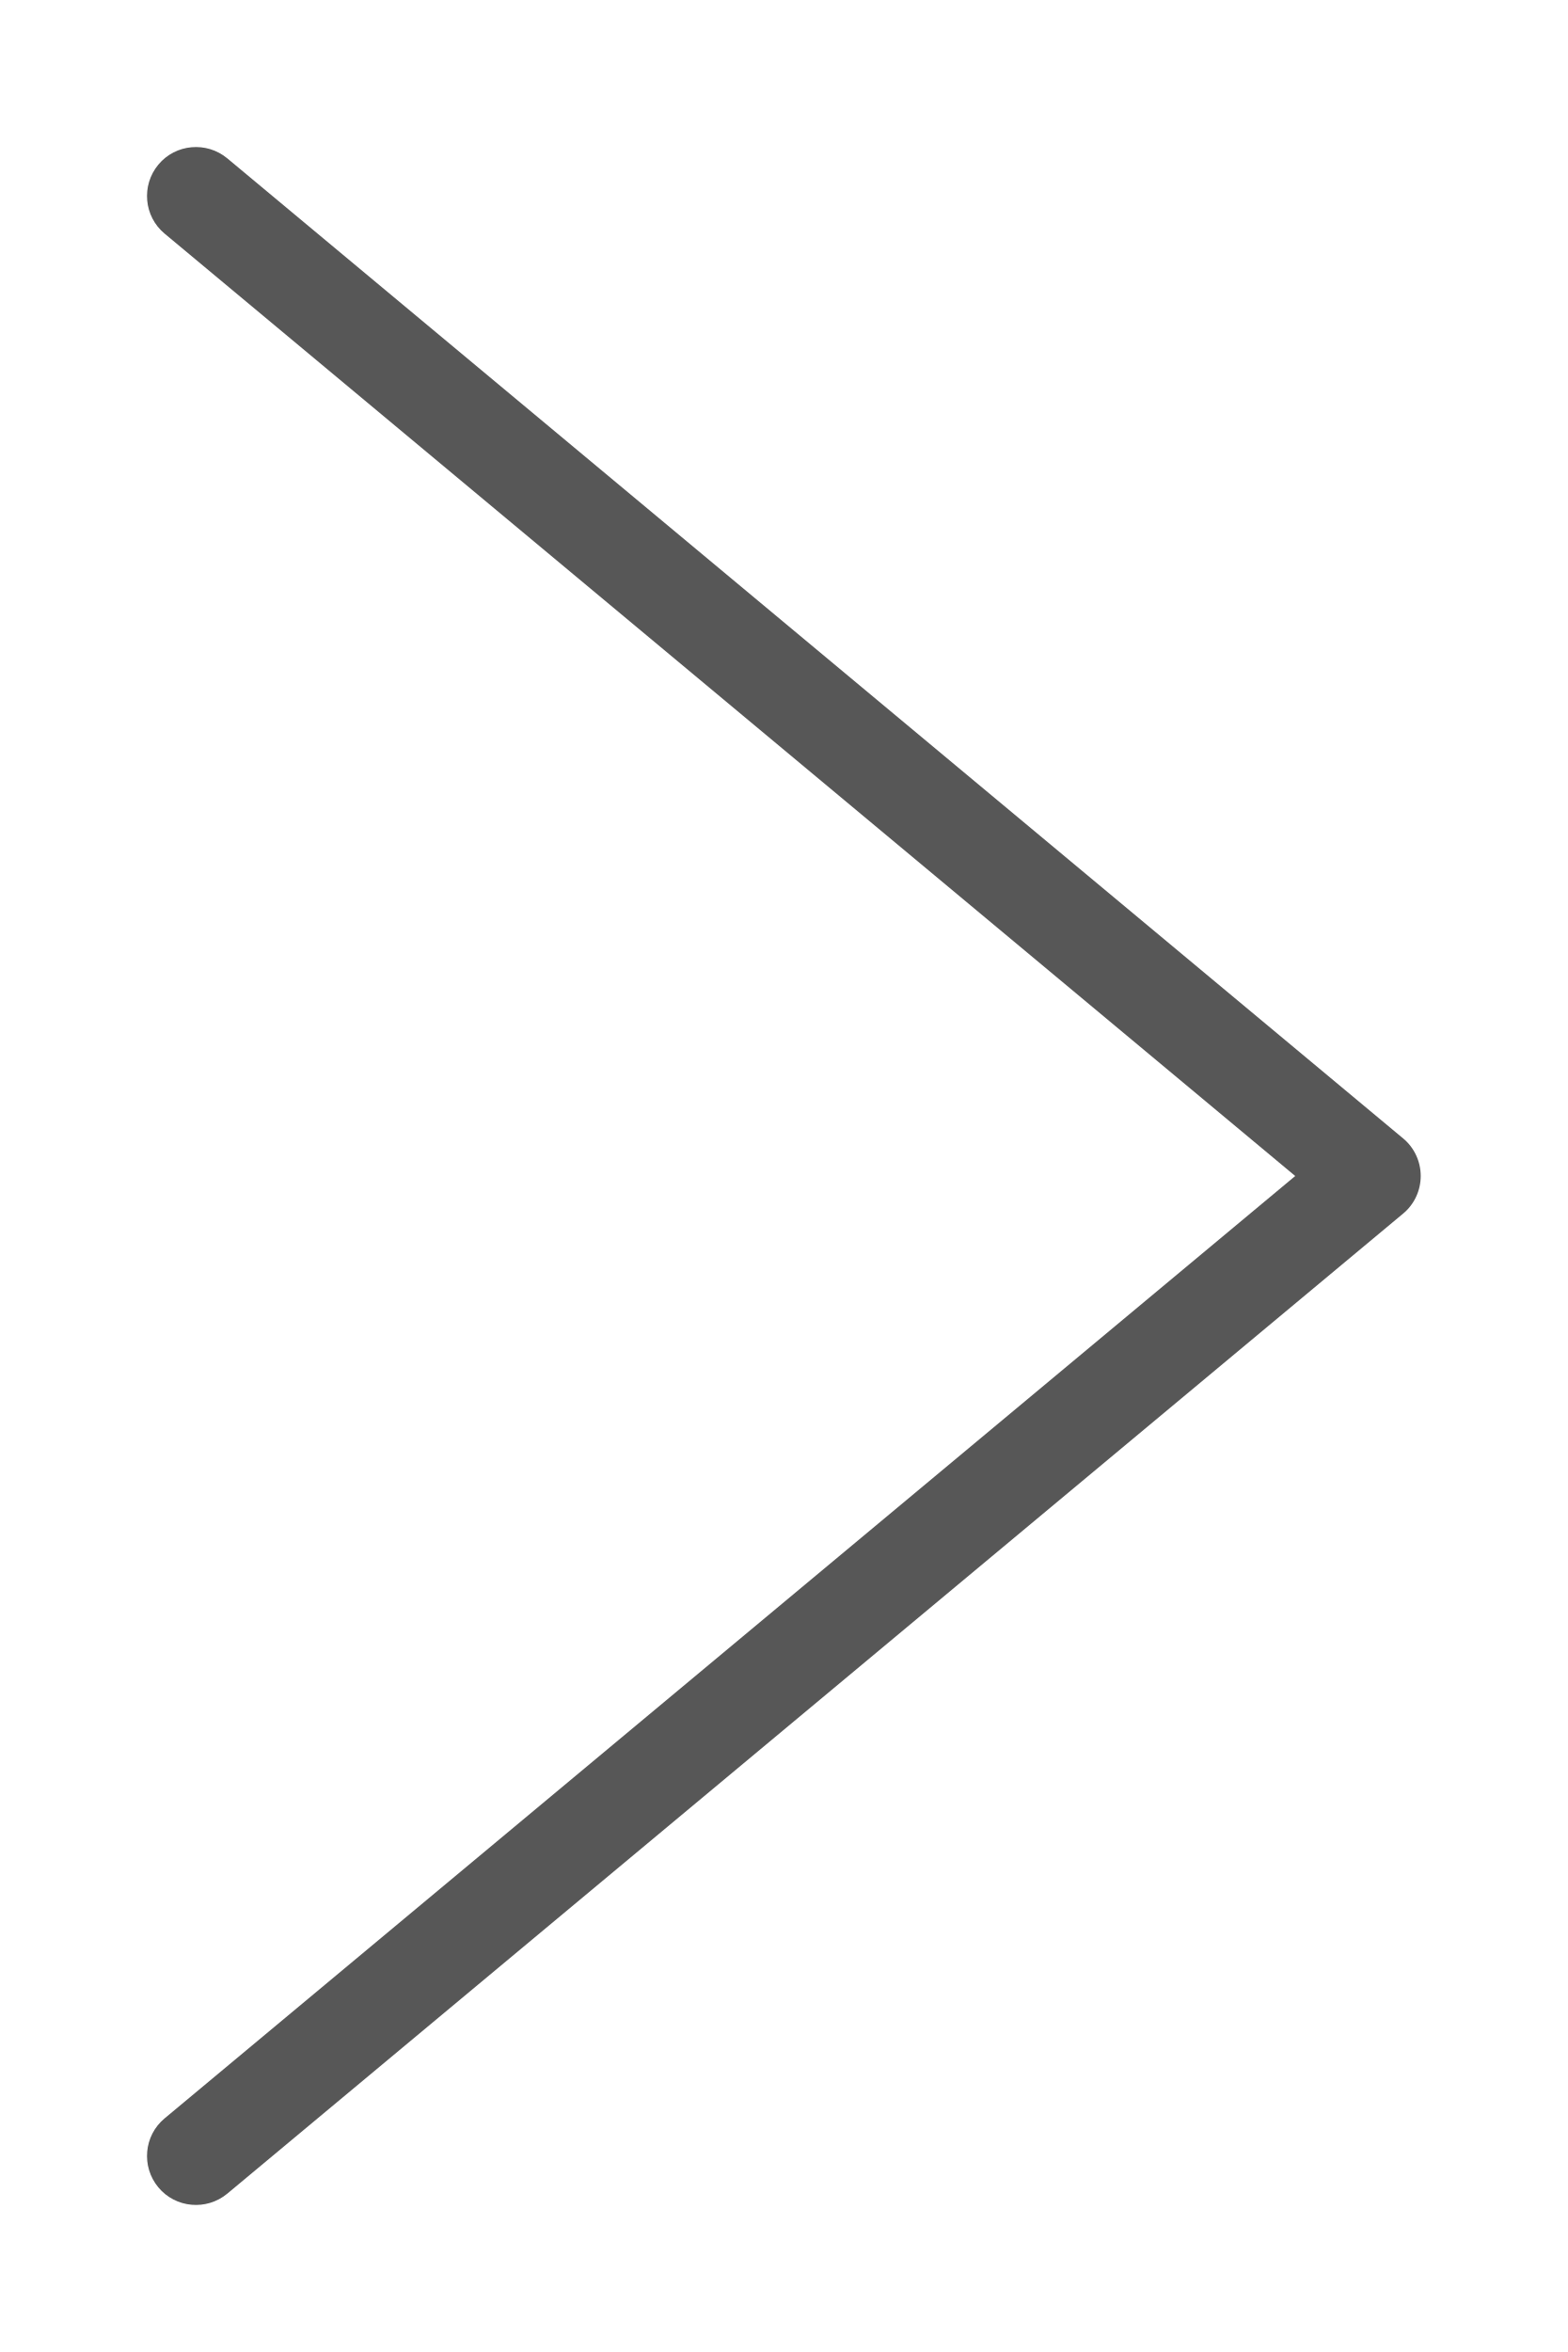
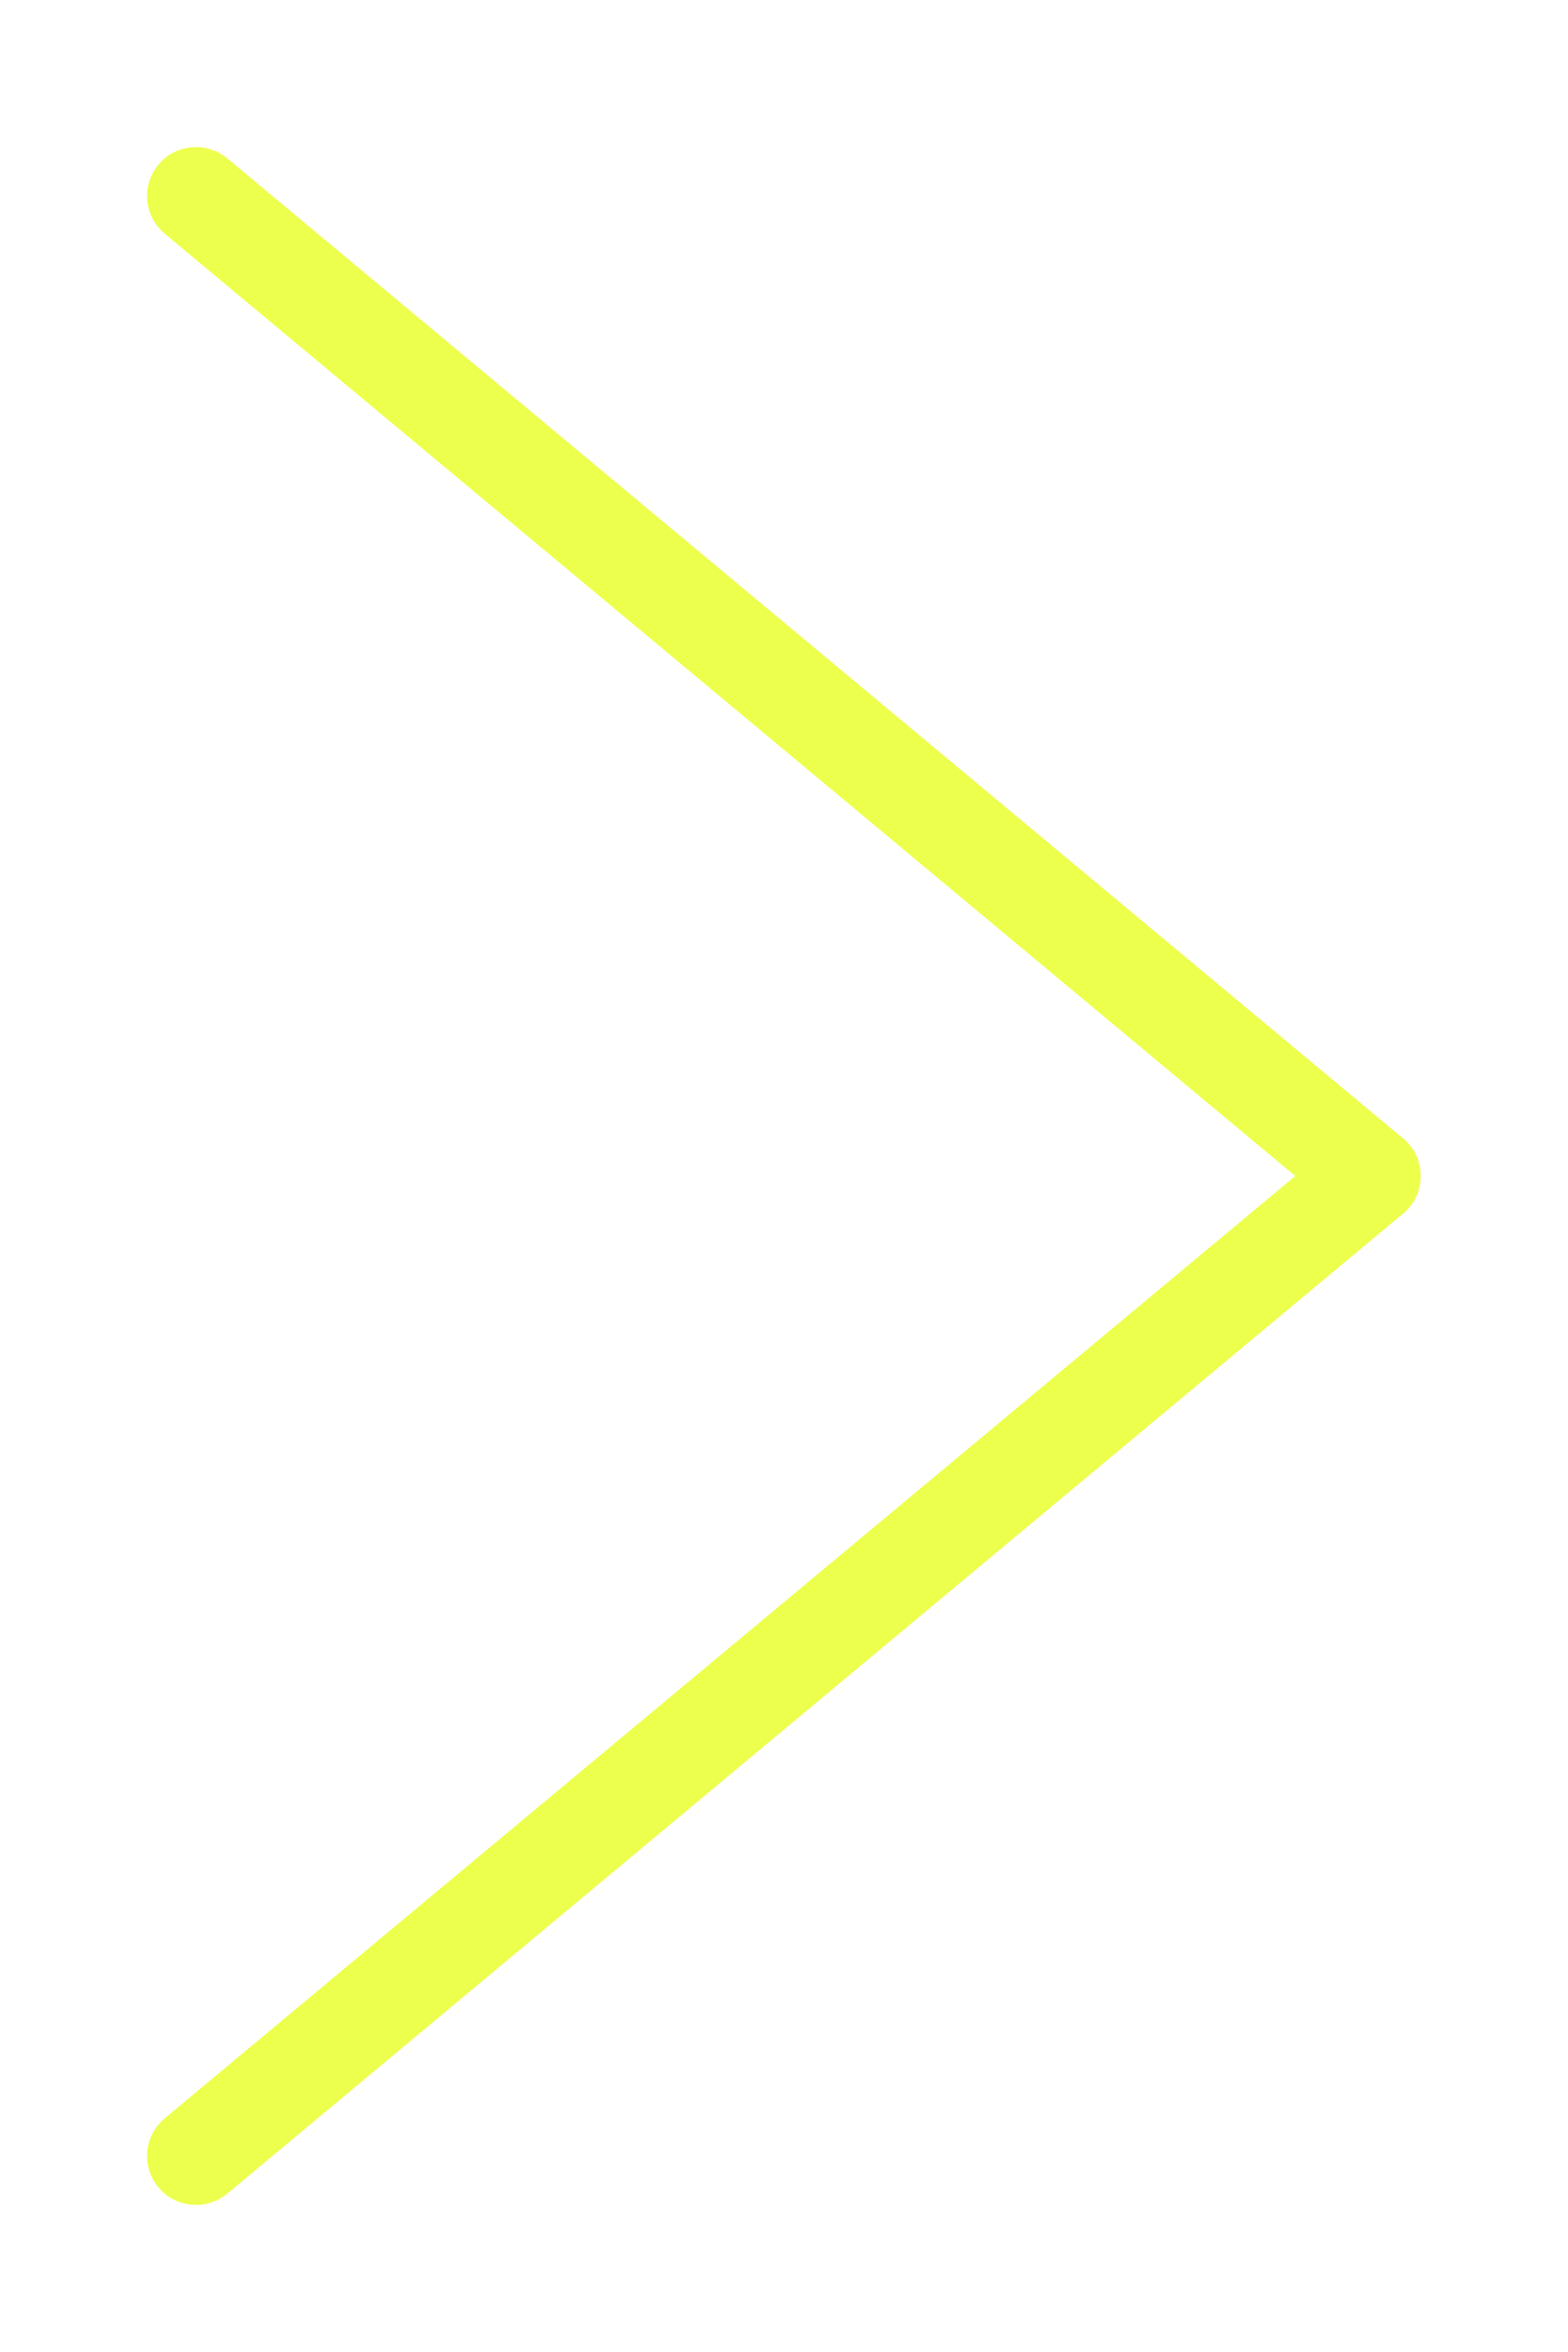
<svg xmlns="http://www.w3.org/2000/svg" xmlns:xlink="http://www.w3.org/1999/xlink" width="8" height="12" viewBox="0 0 8 12" version="1.1">
  <g id="Canvas" transform="translate(-5238 -2656)">
    <g id="noun_715033_cc">
      <g id="Group">
        <g id="Vector">
-           <use xlink:href="#path0_stroke" transform="translate(5239 2657)" fill="#575757" />
+           <use xlink:href="#path0_stroke" transform="translate(5239 2657)" fill="#e5ff00b2" />
        </g>
      </g>
    </g>
  </g>
  <defs>
    <path id="path0_stroke" d="M -0.16 9.808C -0.266 9.896 -0.28 10.054 -0.192 10.16C -0.104 10.266 0.054 10.28 0.16 10.192L -0.16 9.808ZM 6 5L 6.16 5.192C 6.217 5.145 6.25 5.074 6.25 5C 6.25 4.926 6.217 4.855 6.16 4.808L 6 5ZM 0.16 -0.192C 0.054 -0.28 -0.104 -0.266 -0.192 -0.16C -0.28 -0.054 -0.266 0.104 -0.16 0.192L 0.16 -0.192ZM 0.16 10.192L 6.16 5.192L 5.84 4.808L -0.16 9.808L 0.16 10.192ZM 6.16 4.808L 0.16 -0.192L -0.16 0.192L 5.84 5.192L 6.16 4.808Z" />
  </defs>
</svg>
